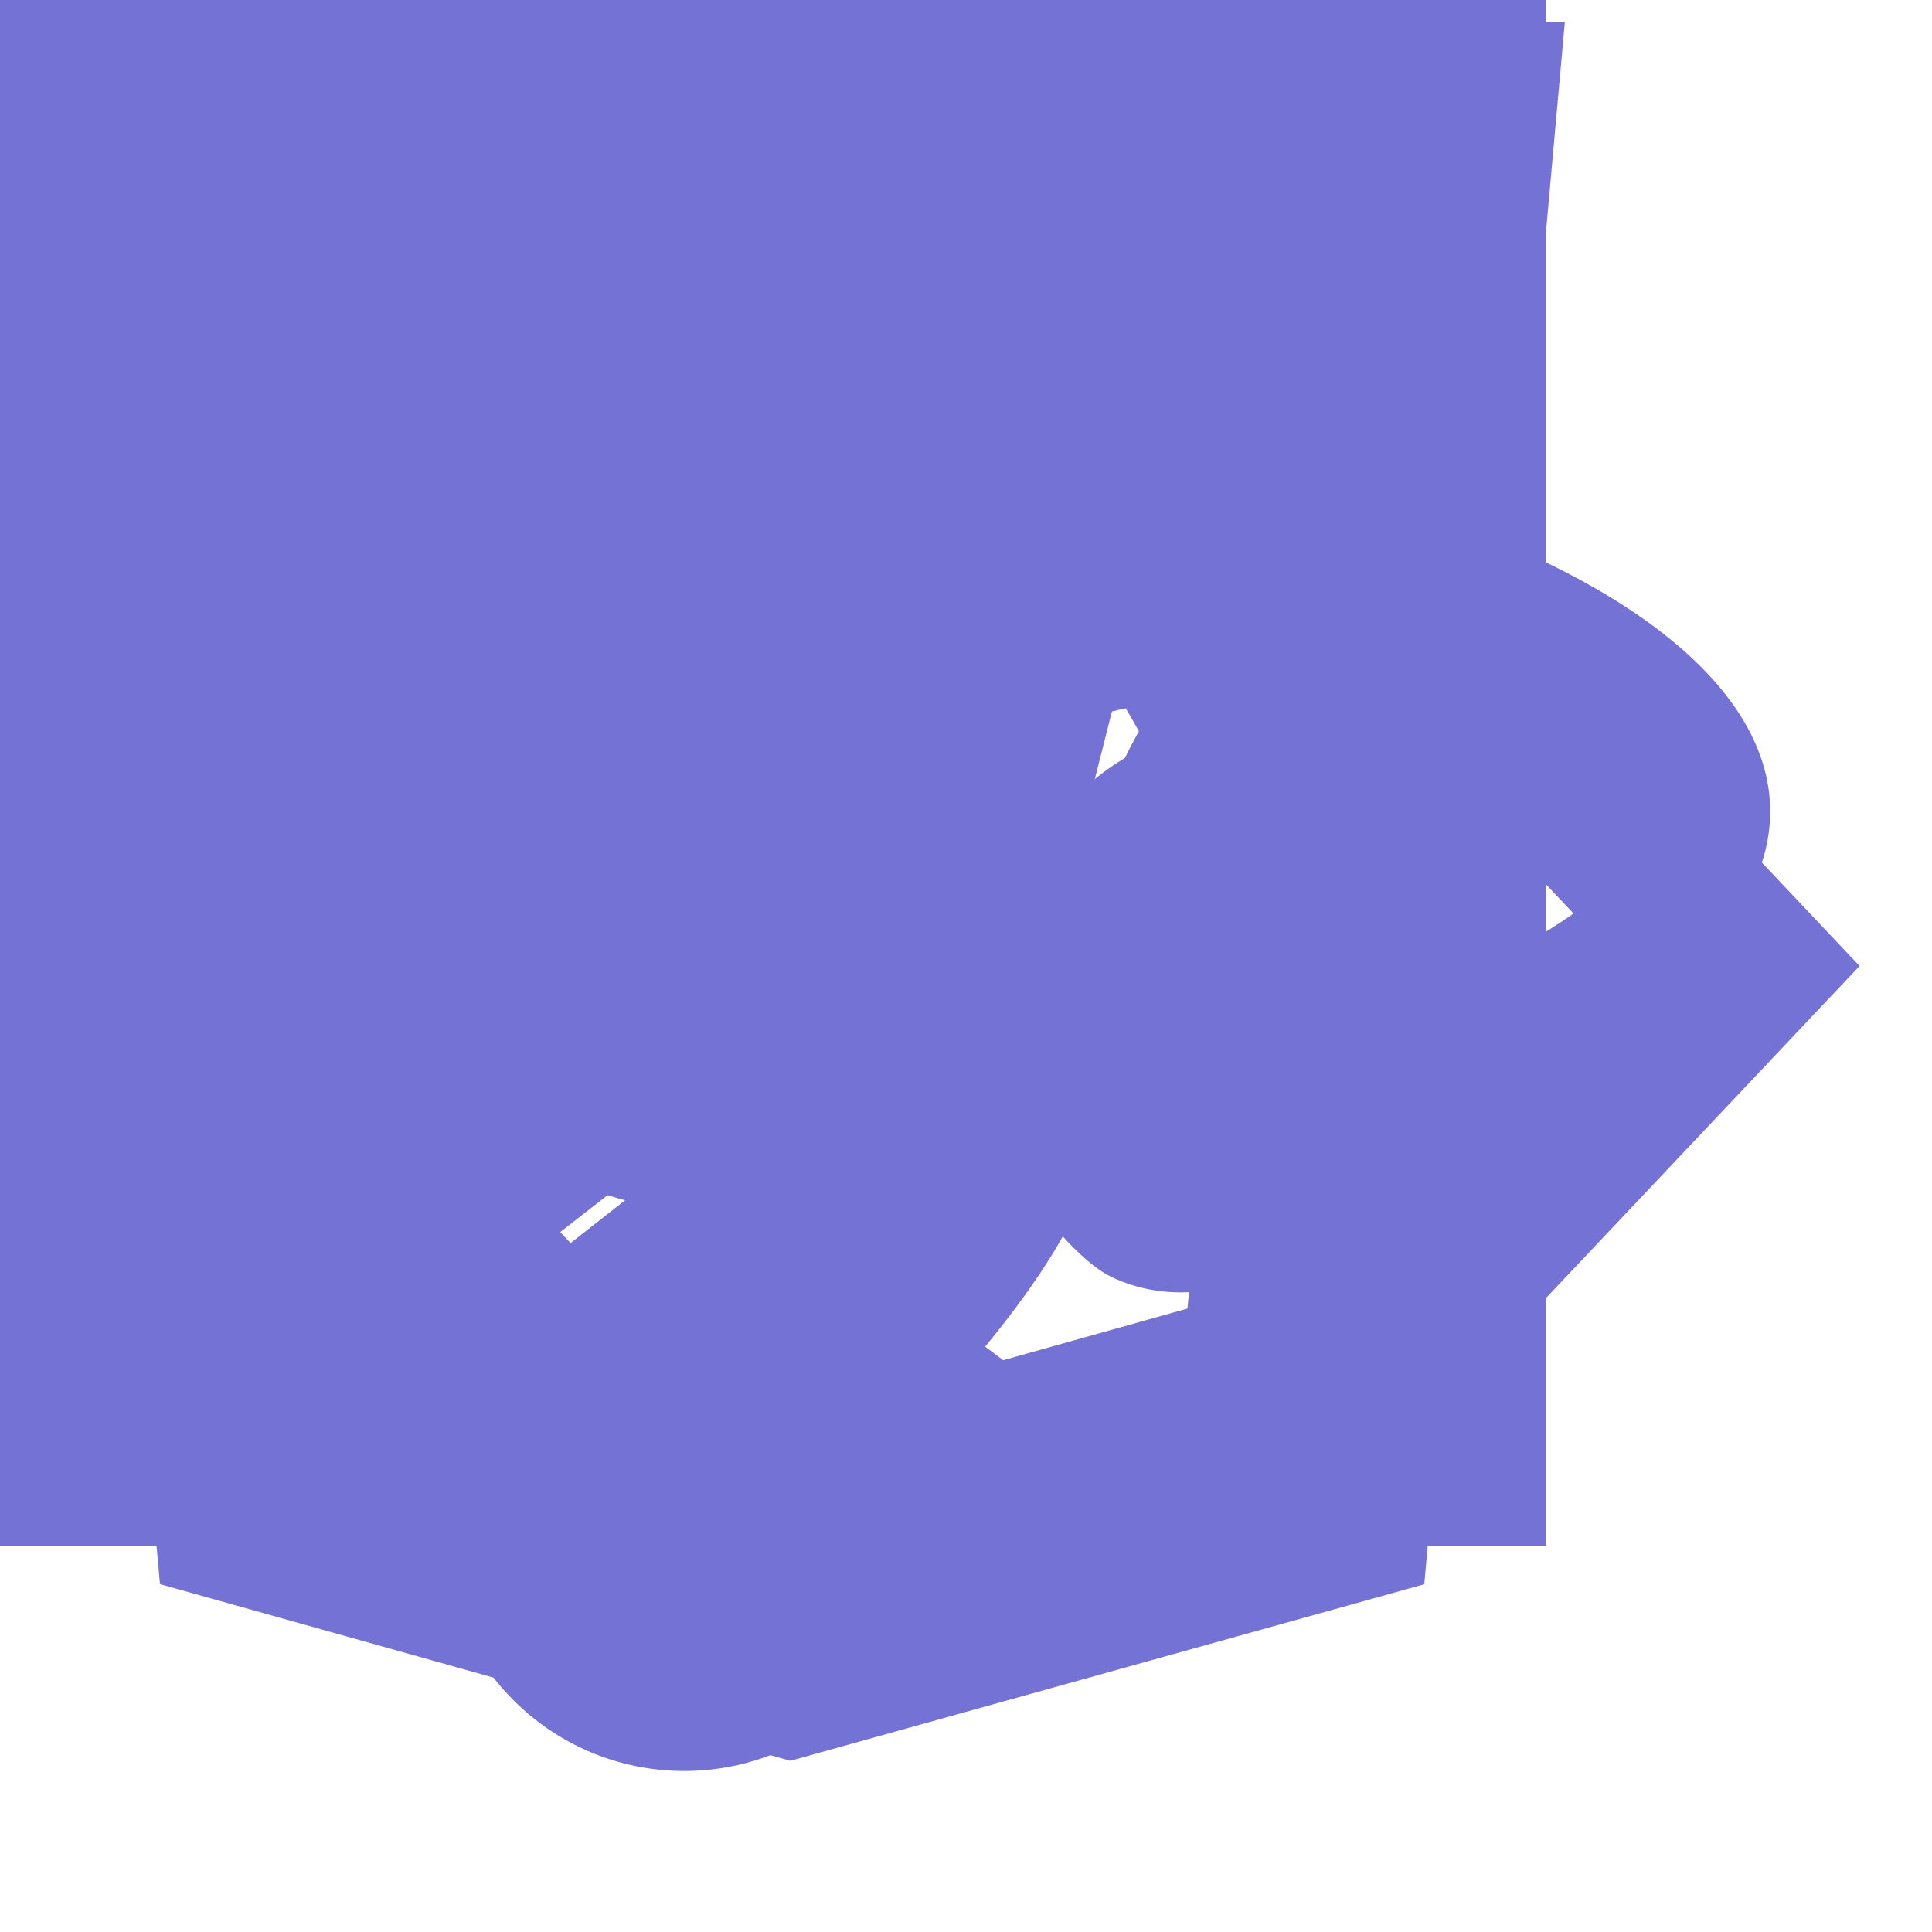
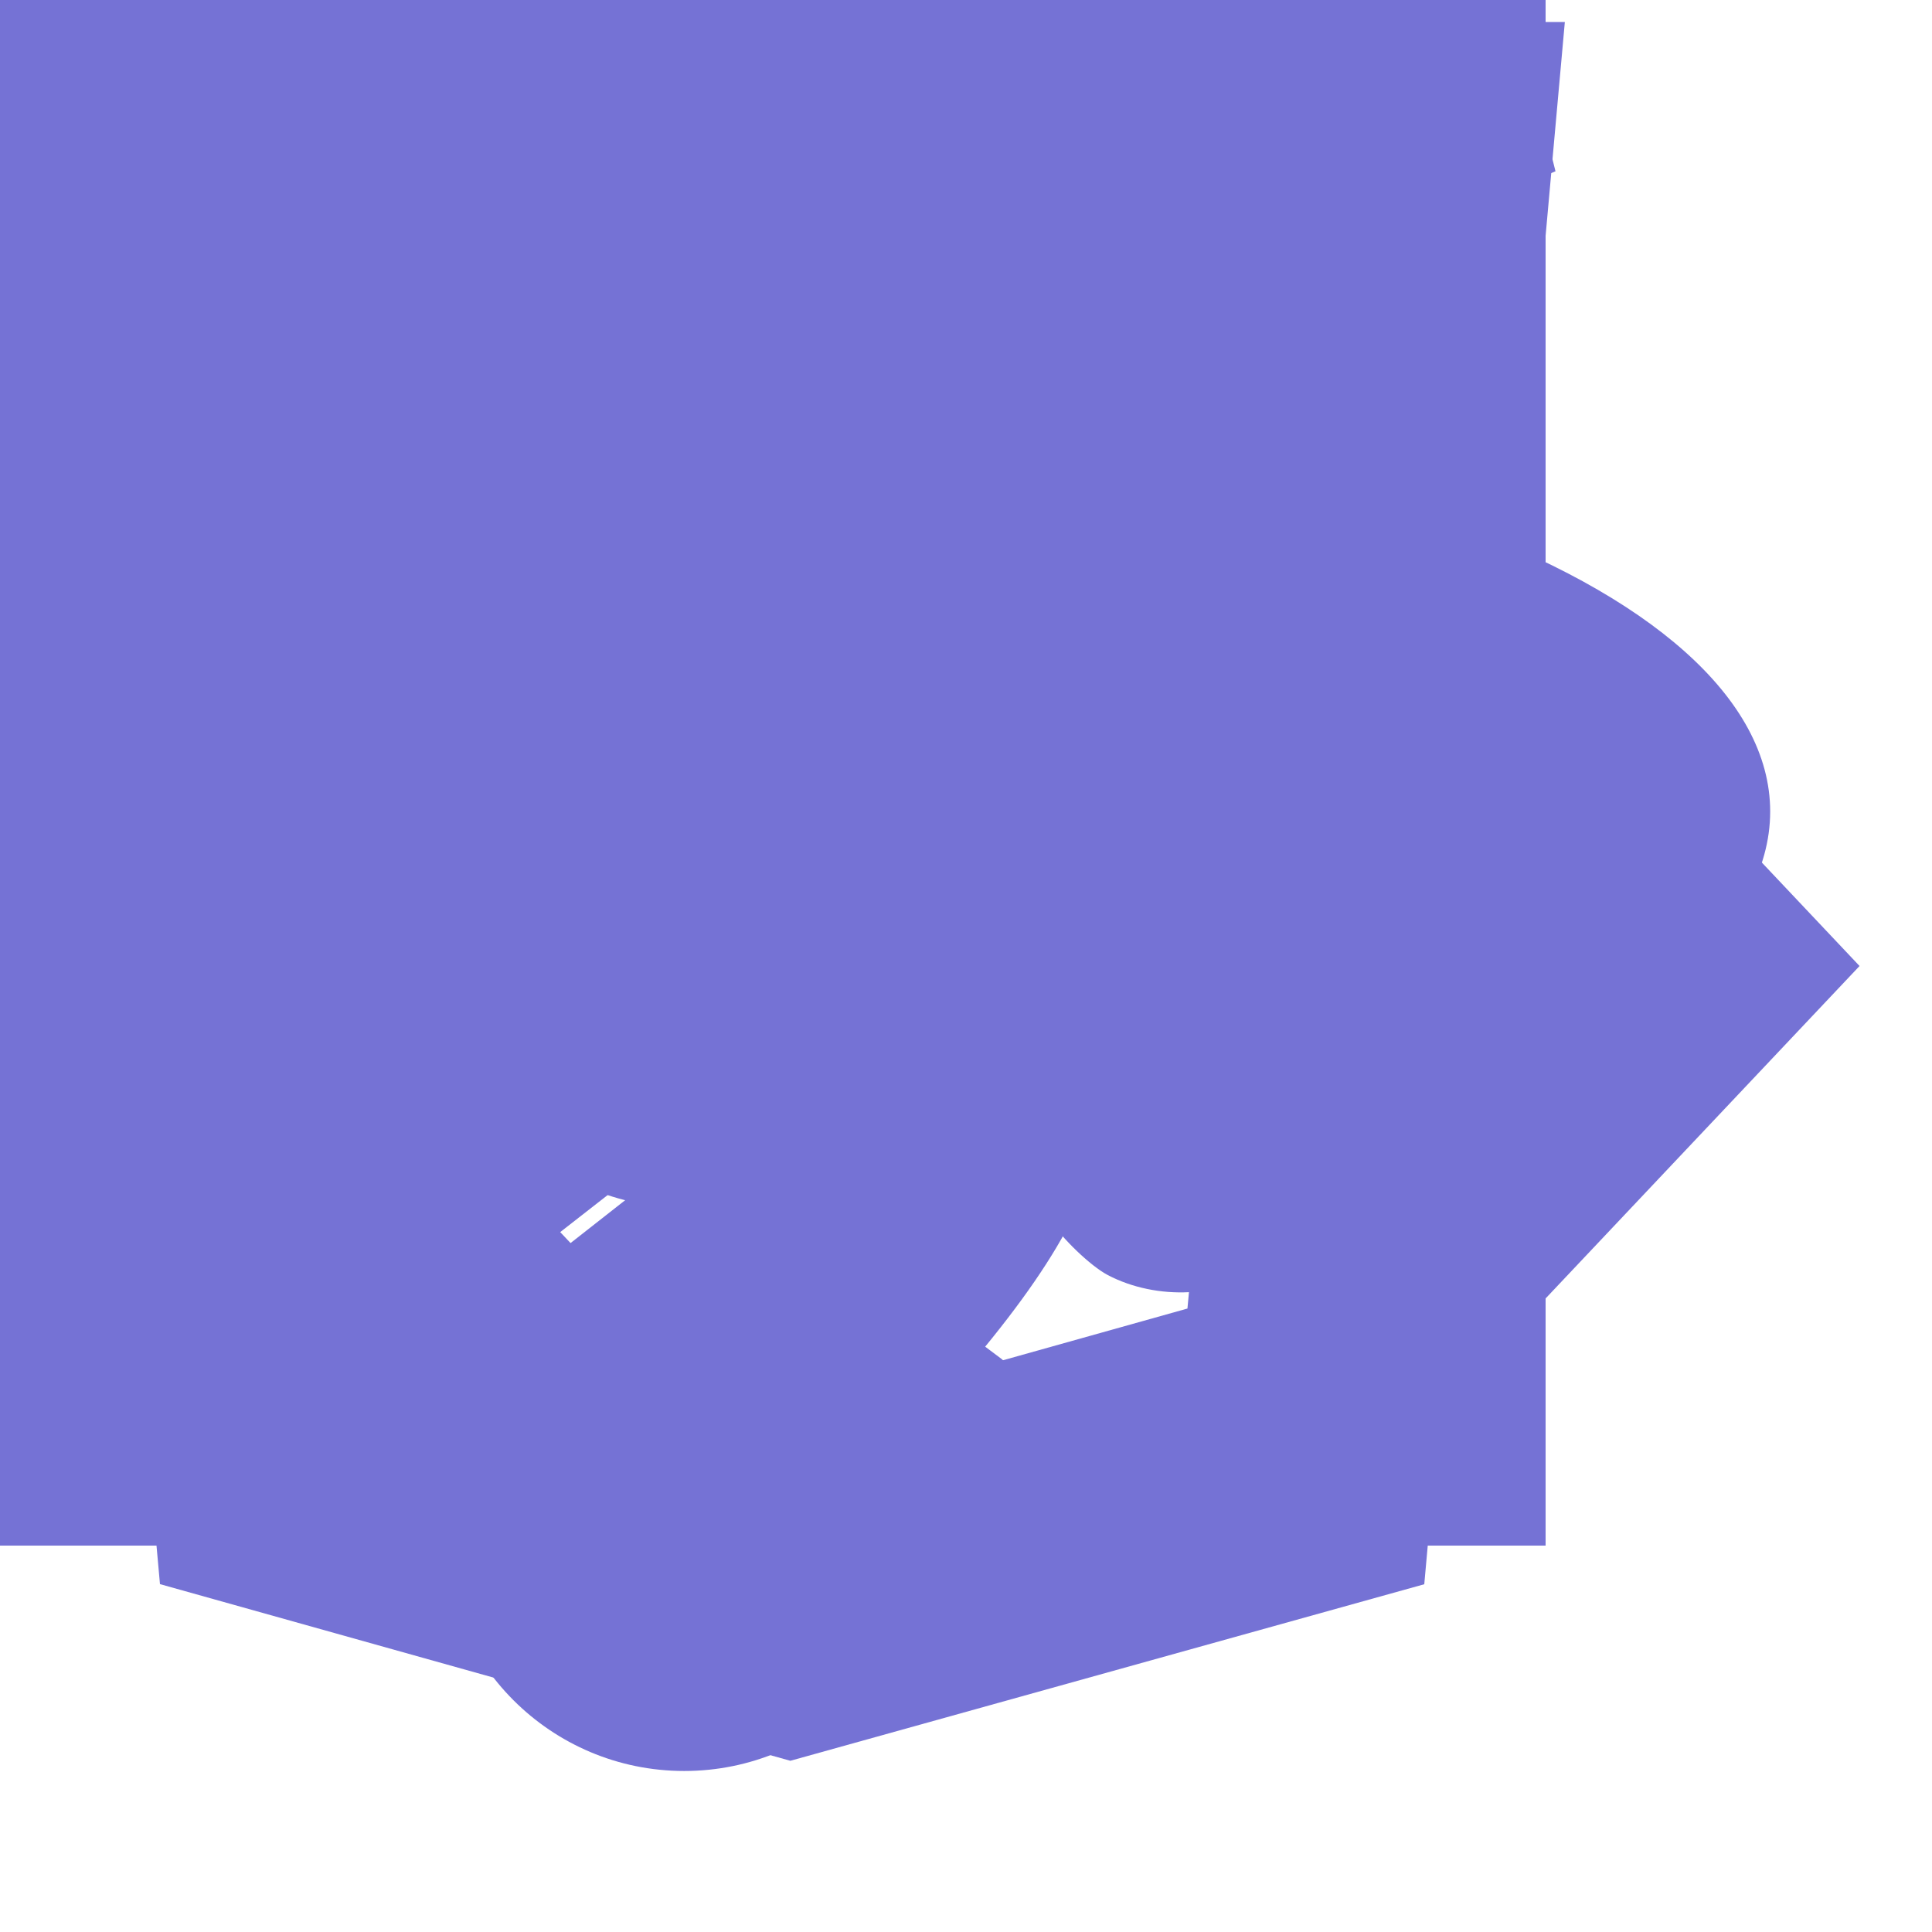
<svg xmlns="http://www.w3.org/2000/svg" width="50" height="50" viewBox="0 0 50 50" fill="none">
  <g id="codeSvg">
    <path fill-rule="evenodd" clip-rule="evenodd" d="M18.312 42.065L27.262 6.688L31.438 7.872L22.488 43.312L18.312 42.065Z" fill="#7572D5" />
    <path fill-rule="evenodd" clip-rule="evenodd" d="M13.502 12.688L16.562 15.928L7.995 25L16.562 34.072L13.502 37.312L1.875 25L13.502 12.688Z" fill="#7572D5" />
    <path fill-rule="evenodd" clip-rule="evenodd" d="M36.498 12.688L33.438 15.928L42.005 25L33.438 34.072L36.498 37.312L48.125 25L36.498 12.688Z" fill="#7572D5" />
  </g>
  <g id="css">
    <path d="M33.051 8.844L7.946 8.838L8.351 13.755L27.638 13.758L27.152 18.85H14.504L14.961 23.674H26.736L26.039 30.281L20.497 31.789L14.866 30.27L14.508 26.313H9.536L10.088 33.541L20.497 36.734L30.731 33.865L33.049 8.845L33.051 8.844ZM0.498 0.569H40.498L36.86 41L20.454 45.569L4.14 40.997L0.498 0.569Z" fill="#7572D5" />
  </g>
  <g id="react">
    <path d="M45.812 21C45.812 18.083 42.688 15.375 37.479 13.5L36.542 13.188V12.771C37.688 7.042 36.854 2.771 34.25 1.208C31.646 -0.354 27.792 1.104 23.625 4.75L23 5.375L22.792 5.167H22.583C18.312 1.208 14.146 -0.146 11.542 1.312C8.938 2.771 8.208 6.833 9.25 12.146C9.36 12.484 9.43 12.833 9.458 13.188L8.312 13.604C3.208 15.375 0.188 18.083 0.188 21C0.188 23.917 3.521 26.833 8.729 28.708L9.458 28.917C9.33 29.285 9.259 29.672 9.25 30.062C8.208 35.271 9.146 39.229 11.542 40.688C13.938 42.146 18.312 40.792 22.479 37.146L23.104 36.625L23.938 37.458C26.854 39.958 29.771 41.312 32.062 41.312C32.871 41.331 33.667 41.114 34.354 40.688C36.958 39.229 37.896 34.958 36.75 29.542V29.333C36.705 29.162 36.67 28.988 36.646 28.812H36.958C42.479 26.833 45.812 24.021 45.812 21ZM42.792 21C42.792 22.25 40.5 24.438 36.021 25.896H35.812C35.266 24.22 34.605 22.584 33.833 21C34.562 19.333 35.188 17.667 35.708 16.104L36.542 16.312C40.708 17.771 42.792 19.75 42.792 21ZM25.917 35.167L25.083 34.542C26.276 33.22 27.389 31.829 28.417 30.375L33.729 29.542C33.833 29.75 33.833 29.958 33.938 30.062C34.309 31.949 34.379 33.883 34.146 35.792C33.999 36.705 33.561 37.545 32.896 38.188C31.854 38.812 29.042 37.979 25.917 35.167ZM24.562 30.583L23.104 32.458L21.438 30.583H24.562ZM10.292 16C10.815 17.717 11.477 19.39 12.271 21C11.476 22.646 10.815 24.353 10.292 26.104L9.667 25.896C7.843 25.32 6.145 24.401 4.667 23.188C4.284 22.945 3.956 22.626 3.705 22.249C3.454 21.872 3.284 21.447 3.208 21C3.208 19.75 5.292 17.771 9.25 16.417L10.292 16ZM21.438 11.417L23 9.646L24.562 11.417H21.438ZM32.896 3.812C34.042 4.437 34.667 7.562 33.729 12.146C33.734 12.202 33.727 12.259 33.709 12.313C33.691 12.367 33.663 12.416 33.625 12.458L28.417 11.625C27.389 10.171 26.276 8.78 25.083 7.458L25.708 6.937C29.042 4.021 31.75 3.187 32.896 3.812ZM15.5 14.854L14.667 16.208L13.938 17.562C13.625 16.833 13.417 16.104 13.104 15.271L15.5 14.854ZM13.104 26.729C13.417 26 13.625 25.271 13.938 24.438L14.667 25.792L15.5 27.146L13.104 26.729ZM30.5 21C29.97 22.142 29.379 23.255 28.729 24.333C28.104 25.479 27.375 26.521 26.75 27.562H19.25C18.521 26.417 17.792 25.375 17.271 24.333C16.616 23.258 16.025 22.145 15.5 21C16.005 19.846 16.597 18.732 17.271 17.667C17.869 16.587 18.53 15.544 19.25 14.542C21.746 14.333 24.254 14.333 26.75 14.542C27.479 15.583 28.104 16.625 28.729 17.667C29.403 18.732 29.995 19.846 30.5 21ZM31.333 16.208L30.5 14.854L32.896 15.375C32.664 16.121 32.386 16.851 32.062 17.562L31.333 16.208ZM30.5 27.146L31.333 25.792L32.062 24.333L33 26.729L30.5 27.146ZM20.812 7.354H20.917L17.583 11.521L12.375 12.354C12.271 12.042 12.271 11.833 12.167 11.521C11.333 7.25 11.958 4.333 13 3.812C13.277 3.631 13.61 3.557 13.938 3.604C15.396 3.604 17.896 4.646 20.708 7.146L20.812 7.354ZM12.167 30.583C12.186 30.262 12.256 29.945 12.375 29.646L17.688 30.375C18.689 31.848 19.803 33.241 21.021 34.542L20.812 34.75L20.604 34.958C19.184 36.274 17.521 37.3 15.708 37.979C15.311 38.187 14.875 38.313 14.428 38.349C13.98 38.385 13.53 38.33 13.104 38.188C11.958 37.562 11.333 34.75 12.167 30.583Z" fill="#7572D5" />
  </g>
  <g id="ts">
    <path d="M0 20V40H40V0H0V20ZM32.235 18.407C33.252 18.66 34.025 19.112 34.737 19.848C35.105 20.242 35.652 20.958 35.695 21.132C35.708 21.182 33.968 22.348 32.915 23.003C32.877 23.028 32.723 22.863 32.553 22.61C32.037 21.86 31.498 21.537 30.673 21.48C29.46 21.397 28.68 22.032 28.687 23.092C28.676 23.352 28.734 23.611 28.857 23.842C29.123 24.393 29.62 24.725 31.173 25.397C34.038 26.63 35.263 27.442 36.025 28.597C36.875 29.885 37.067 31.943 36.488 33.473C35.855 35.137 34.28 36.267 32.063 36.64C31.378 36.762 29.753 36.743 29.017 36.61C27.41 36.323 25.887 35.53 24.947 34.488C24.578 34.083 23.86 33.022 23.905 32.947C23.923 32.92 24.088 32.818 24.272 32.712C24.452 32.61 25.123 32.222 25.758 31.853L26.908 31.187L27.15 31.543C27.487 32.057 28.222 32.762 28.667 32.997C29.943 33.67 31.695 33.575 32.558 32.8C32.732 32.654 32.869 32.469 32.96 32.261C33.05 32.053 33.092 31.827 33.08 31.6C33.08 31.137 33.022 30.933 32.78 30.583C32.47 30.14 31.835 29.767 30.032 28.983C27.968 28.095 27.08 27.543 26.267 26.667C25.759 26.088 25.384 25.405 25.168 24.667C25.017 24.102 24.978 22.685 25.098 22.115C25.523 20.12 27.028 18.732 29.2 18.318C29.905 18.185 31.543 18.235 32.235 18.407ZM22.845 20.077L22.858 21.715H17.65V36.508H13.967V21.715H8.763V20.108C8.763 19.218 8.782 18.475 8.807 18.458C8.827 18.432 11.995 18.418 15.835 18.425L22.827 18.445L22.845 20.077Z" fill="#7572D5" />
  </g>
  <g id="styledComponents">
    <path d="M31.259 0.25L30.989 1.65C30.571 4.302 30.722 5.061 31.868 6.045L32.975 6.955L31.829 12.03C31.144 15.059 30.304 17.597 29.771 18.431C29.313 19.15 28.78 20.21 28.664 20.779C28.473 21.459 27.825 22.143 26.833 22.748C25.958 23.242 24.238 24.566 23.02 25.629C22.047 26.499 21.377 27.033 21.013 27.262L19.823 28.196C19.442 28.805 19.225 29.295 19.142 29.667C19.059 30.05 19.106 30.304 19.229 30.491C19.348 30.669 19.553 30.795 19.834 30.874C20.167 30.951 20.51 30.979 20.851 30.956C21.622 30.904 22.386 30.769 23.128 30.555C23.381 30.487 23.579 30.422 23.752 30.365C24.019 30.04 24.635 29.424 25.727 28.354C28.625 25.515 29.731 23.961 28.588 24.38C28.167 24.53 28.358 24.151 29.082 23.392C30.61 21.914 31.486 19.68 33.317 12.675C34.766 7.144 34.766 7.066 35.833 7.066C36.334 7.066 37.75 7.151 37.75 7.151V0.25H34.499H31.259ZM18.422 12.081C17.369 12.073 15.106 13.666 8.33 19.161C8.038 19.852 8.013 20.328 8.146 20.636C8.233 20.847 8.392 20.994 8.611 21.101C8.828 21.209 9.109 21.273 9.419 21.298C10.035 21.352 10.763 21.255 11.35 21.141L11.747 21.051C11.883 20.87 12.061 20.725 12.266 20.629C12.684 20.4 14.439 18.81 16.194 17.106C19.283 13.999 20.007 12.596 18.75 12.142C18.646 12.101 18.533 12.08 18.422 12.081ZM26.336 14.239C25.41 14.264 23.741 15.331 20.883 17.597C19.449 18.753 18.541 19.376 18.054 19.505L16.165 20.987C15.455 22.275 15.351 23.074 15.538 23.514C15.585 23.622 15.653 23.721 15.739 23.803C15.824 23.886 15.925 23.95 16.036 23.994C16.311 24.102 16.605 24.156 16.901 24.155C17.608 24.147 18.311 24.045 18.991 23.85C19.345 23.756 19.695 23.646 20.04 23.521L20.144 23.478L20.335 23.378C20.696 22.916 21.525 22.046 22.563 21.044C25.842 17.901 27.518 15.667 27.176 14.833C27.021 14.429 26.754 14.225 26.336 14.239ZM17.6 18.105C17.333 18.134 16.735 18.592 15.657 19.53C14.1 20.897 12.403 21.685 11.815 21.334C11.679 21.364 11.542 21.393 11.405 21.42C10.806 21.538 10.06 21.635 9.393 21.581C9.079 21.562 8.771 21.485 8.485 21.355C8.215 21.233 8 21.016 7.88 20.747C7.746 20.425 7.746 20.024 7.898 19.512L5.555 21.423L0.254 25.78V32.842L17.625 19.251C17.622 19.102 17.641 18.953 17.683 18.81C17.816 18.331 17.809 18.087 17.6 18.109V18.105ZM25.075 20.392C24.811 20.392 24.372 20.761 23.669 21.502C22.714 22.515 21.211 23.496 20.415 23.696L20.292 23.761C20.161 23.814 20.029 23.865 19.896 23.911C19.679 23.983 19.398 24.069 19.074 24.155C18.425 24.33 17.618 24.491 16.897 24.473C16.557 24.473 16.221 24.407 15.906 24.28C15.609 24.159 15.372 23.927 15.243 23.636C15.034 23.138 15.117 22.44 15.574 21.448L0.25 33.437V37.75H6.982L21.262 26.61C21.633 26.202 22.191 25.644 22.945 24.946C24.963 23.088 25.421 22.447 25.421 21.499C25.421 20.761 25.338 20.389 25.075 20.389V20.392ZM28.473 27.373L27.251 28.583C26.567 29.227 25.345 30.022 24.509 30.362L24.343 30.433L24.332 30.451L24.296 30.487C24.264 30.512 24.249 30.516 24.224 30.526C23.89 30.652 23.551 30.763 23.208 30.859C22.444 31.08 21.659 31.218 20.865 31.271C20.49 31.295 20.113 31.262 19.748 31.174C19.431 31.105 19.151 30.921 18.962 30.659C18.789 30.394 18.739 30.04 18.836 29.603C18.913 29.292 19.028 28.991 19.178 28.708L7.656 37.75H22.981L24.811 35.667C27.327 32.753 28.473 30.669 28.473 28.887V27.373Z" fill="#7572D5" />
  </g>
  <g id="webDisigne">
    <path d="M17.708 4.167C14.257 4.167 11.458 6.965 11.458 10.417C11.458 13.868 14.257 16.667 17.708 16.667H32.292C35.743 16.667 38.542 13.868 38.542 10.417C38.542 6.965 35.743 4.167 32.292 4.167H17.708Z" fill="#7572D5" />
    <path d="M32.292 18.75C28.84 18.75 26.042 21.548 26.042 25C26.042 28.452 28.84 31.25 32.292 31.25C35.744 31.25 38.542 28.452 38.542 25C38.542 21.548 35.744 18.75 32.292 18.75Z" fill="#7572D5" />
    <path d="M11.458 25C11.458 21.548 14.257 18.75 17.708 18.75H23.958V31.25H17.708C14.257 31.25 11.458 28.452 11.458 25Z" fill="#7572D5" />
    <path d="M17.708 33.333C14.257 33.333 11.458 36.132 11.458 39.583C11.458 43.035 14.257 45.833 17.708 45.833C21.16 45.833 23.958 43.035 23.958 39.583V33.333H17.708Z" fill="#7572D5" />
  </g>
+   <g id="quote">
+     <path d="M9.542 12.833C9.077 12.833 8.631 12.904 8.188 12.969C8.331 12.485 8.479 11.994 8.717 11.552C8.954 10.91 9.325 10.354 9.694 9.794C10.002 9.188 10.546 8.777 10.946 8.258C11.365 7.754 11.935 7.419 12.387 7C12.831 6.562 13.412 6.344 13.875 6.035C14.358 5.758 14.779 5.452 15.229 5.306L16.352 4.844L17.34 4.433L16.329 0.396L15.085 0.696C14.688 0.796 14.202 0.913 13.65 1.052C13.085 1.156 12.483 1.442 11.812 1.702C11.15 1.998 10.383 2.198 9.671 2.673C8.954 3.127 8.127 3.506 7.398 4.115C6.692 4.742 5.84 5.285 5.21 6.083C4.523 6.829 3.844 7.612 3.317 8.504C2.706 9.354 2.292 10.287 1.854 11.21C1.458 12.133 1.14 13.077 0.879 13.994C0.385 15.831 0.165 17.577 0.079 19.071C0.008 20.567 0.05 21.81 0.137 22.71C0.169 23.135 0.227 23.548 0.269 23.833L0.321 24.183L0.375 24.171C0.746 25.902 1.599 27.492 2.835 28.759C4.072 30.025 5.642 30.915 7.364 31.327C9.085 31.738 10.888 31.654 12.564 31.083C14.24 30.512 15.72 29.479 16.832 28.103C17.945 26.726 18.646 25.063 18.853 23.305C19.06 21.547 18.765 19.766 18.002 18.169C17.24 16.571 16.04 15.223 14.543 14.278C13.046 13.334 11.312 12.833 9.542 12.833ZM32.458 12.833C31.994 12.833 31.548 12.904 31.104 12.969C31.248 12.485 31.396 11.994 31.633 11.552C31.871 10.91 32.242 10.354 32.61 9.794C32.919 9.188 33.462 8.777 33.862 8.258C34.281 7.754 34.852 7.419 35.304 7C35.748 6.562 36.329 6.344 36.792 6.035C37.275 5.758 37.696 5.452 38.146 5.306L39.269 4.844L40.256 4.433L39.246 0.396L38.002 0.696C37.604 0.796 37.119 0.913 36.567 1.052C36.002 1.156 35.4 1.442 34.729 1.702C34.069 2 33.3 2.198 32.587 2.675C31.871 3.129 31.044 3.508 30.315 4.117C29.608 4.744 28.756 5.287 28.127 6.083C27.44 6.829 26.76 7.612 26.233 8.504C25.623 9.354 25.208 10.287 24.771 11.21C24.375 12.133 24.056 13.077 23.796 13.994C23.302 15.831 23.081 17.577 22.996 19.071C22.925 20.567 22.967 21.81 23.054 22.71C23.085 23.135 23.144 23.548 23.185 23.833L23.238 24.183L23.292 24.171C23.662 25.902 24.515 27.492 25.752 28.759C26.989 30.025 28.559 30.915 30.28 31.327C32.002 31.738 33.805 31.654 35.481 31.083C37.156 30.512 38.636 29.479 39.749 28.103C40.862 26.726 41.563 25.063 41.77 23.305C41.977 21.547 41.682 19.766 40.919 18.169C40.156 16.571 38.957 15.223 37.46 14.278C35.962 13.334 34.228 12.833 32.458 12.833Z" fill="#7572D5" />
+   </g>
</svg>
